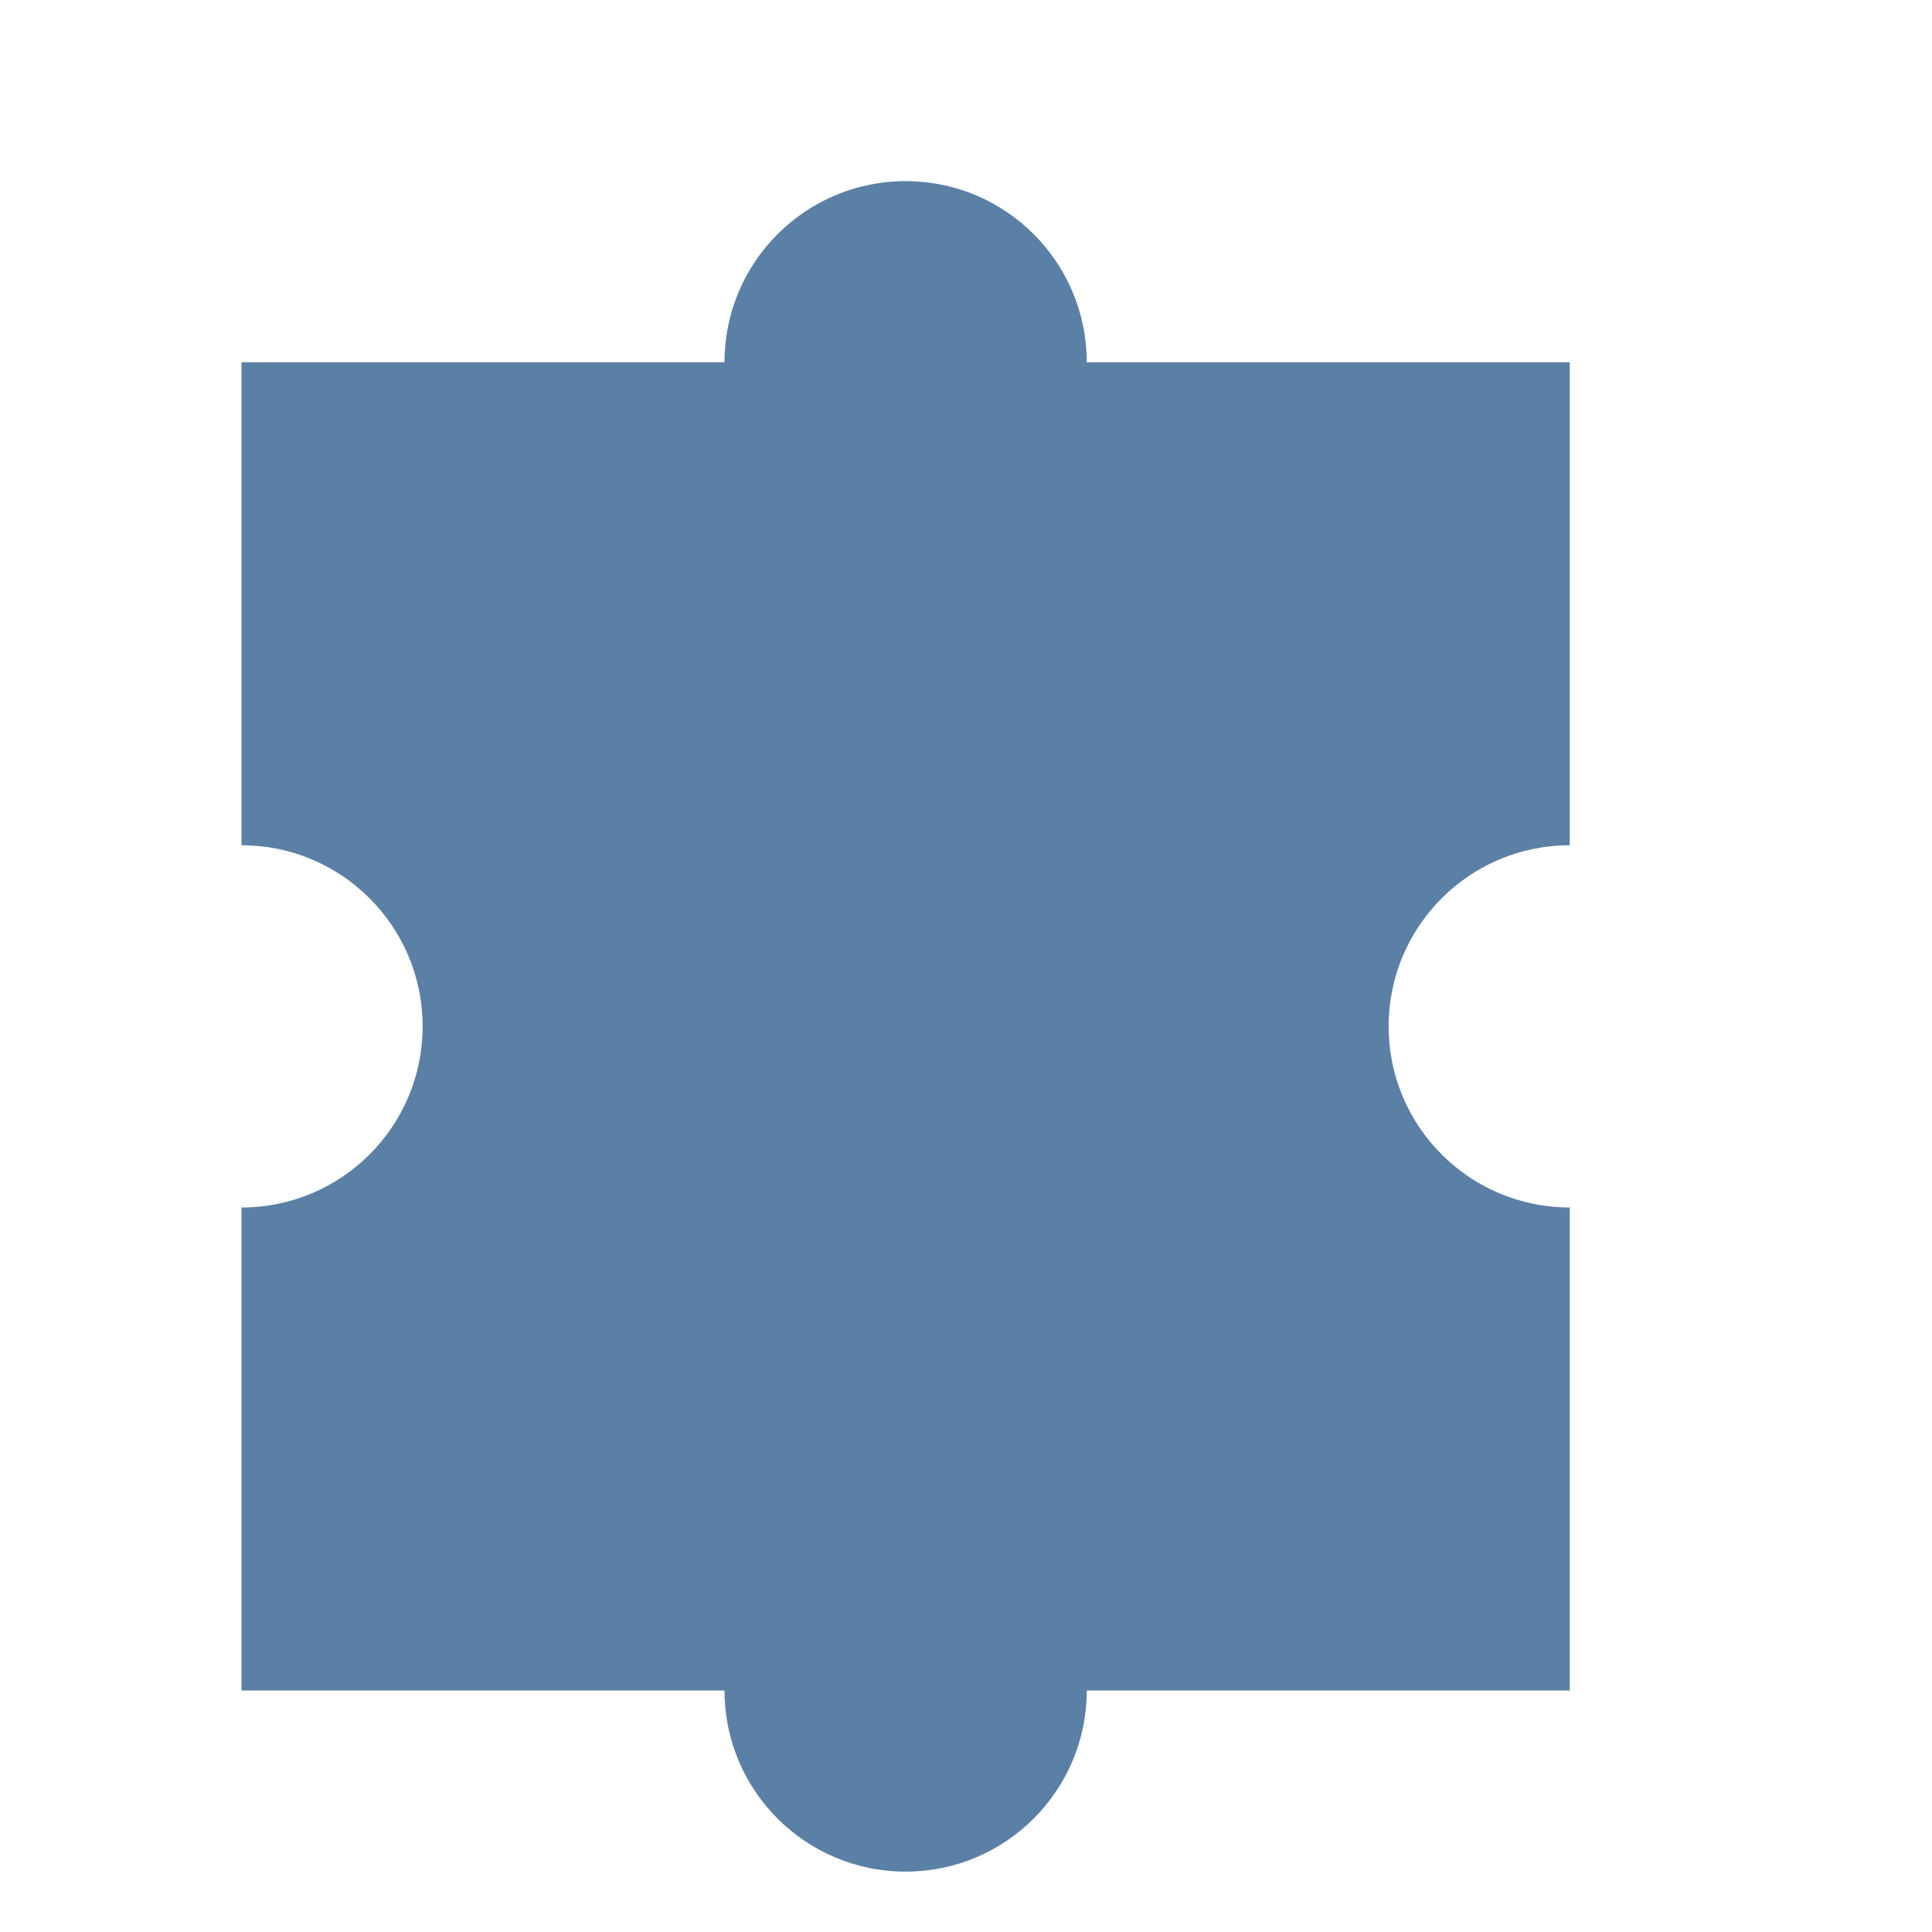
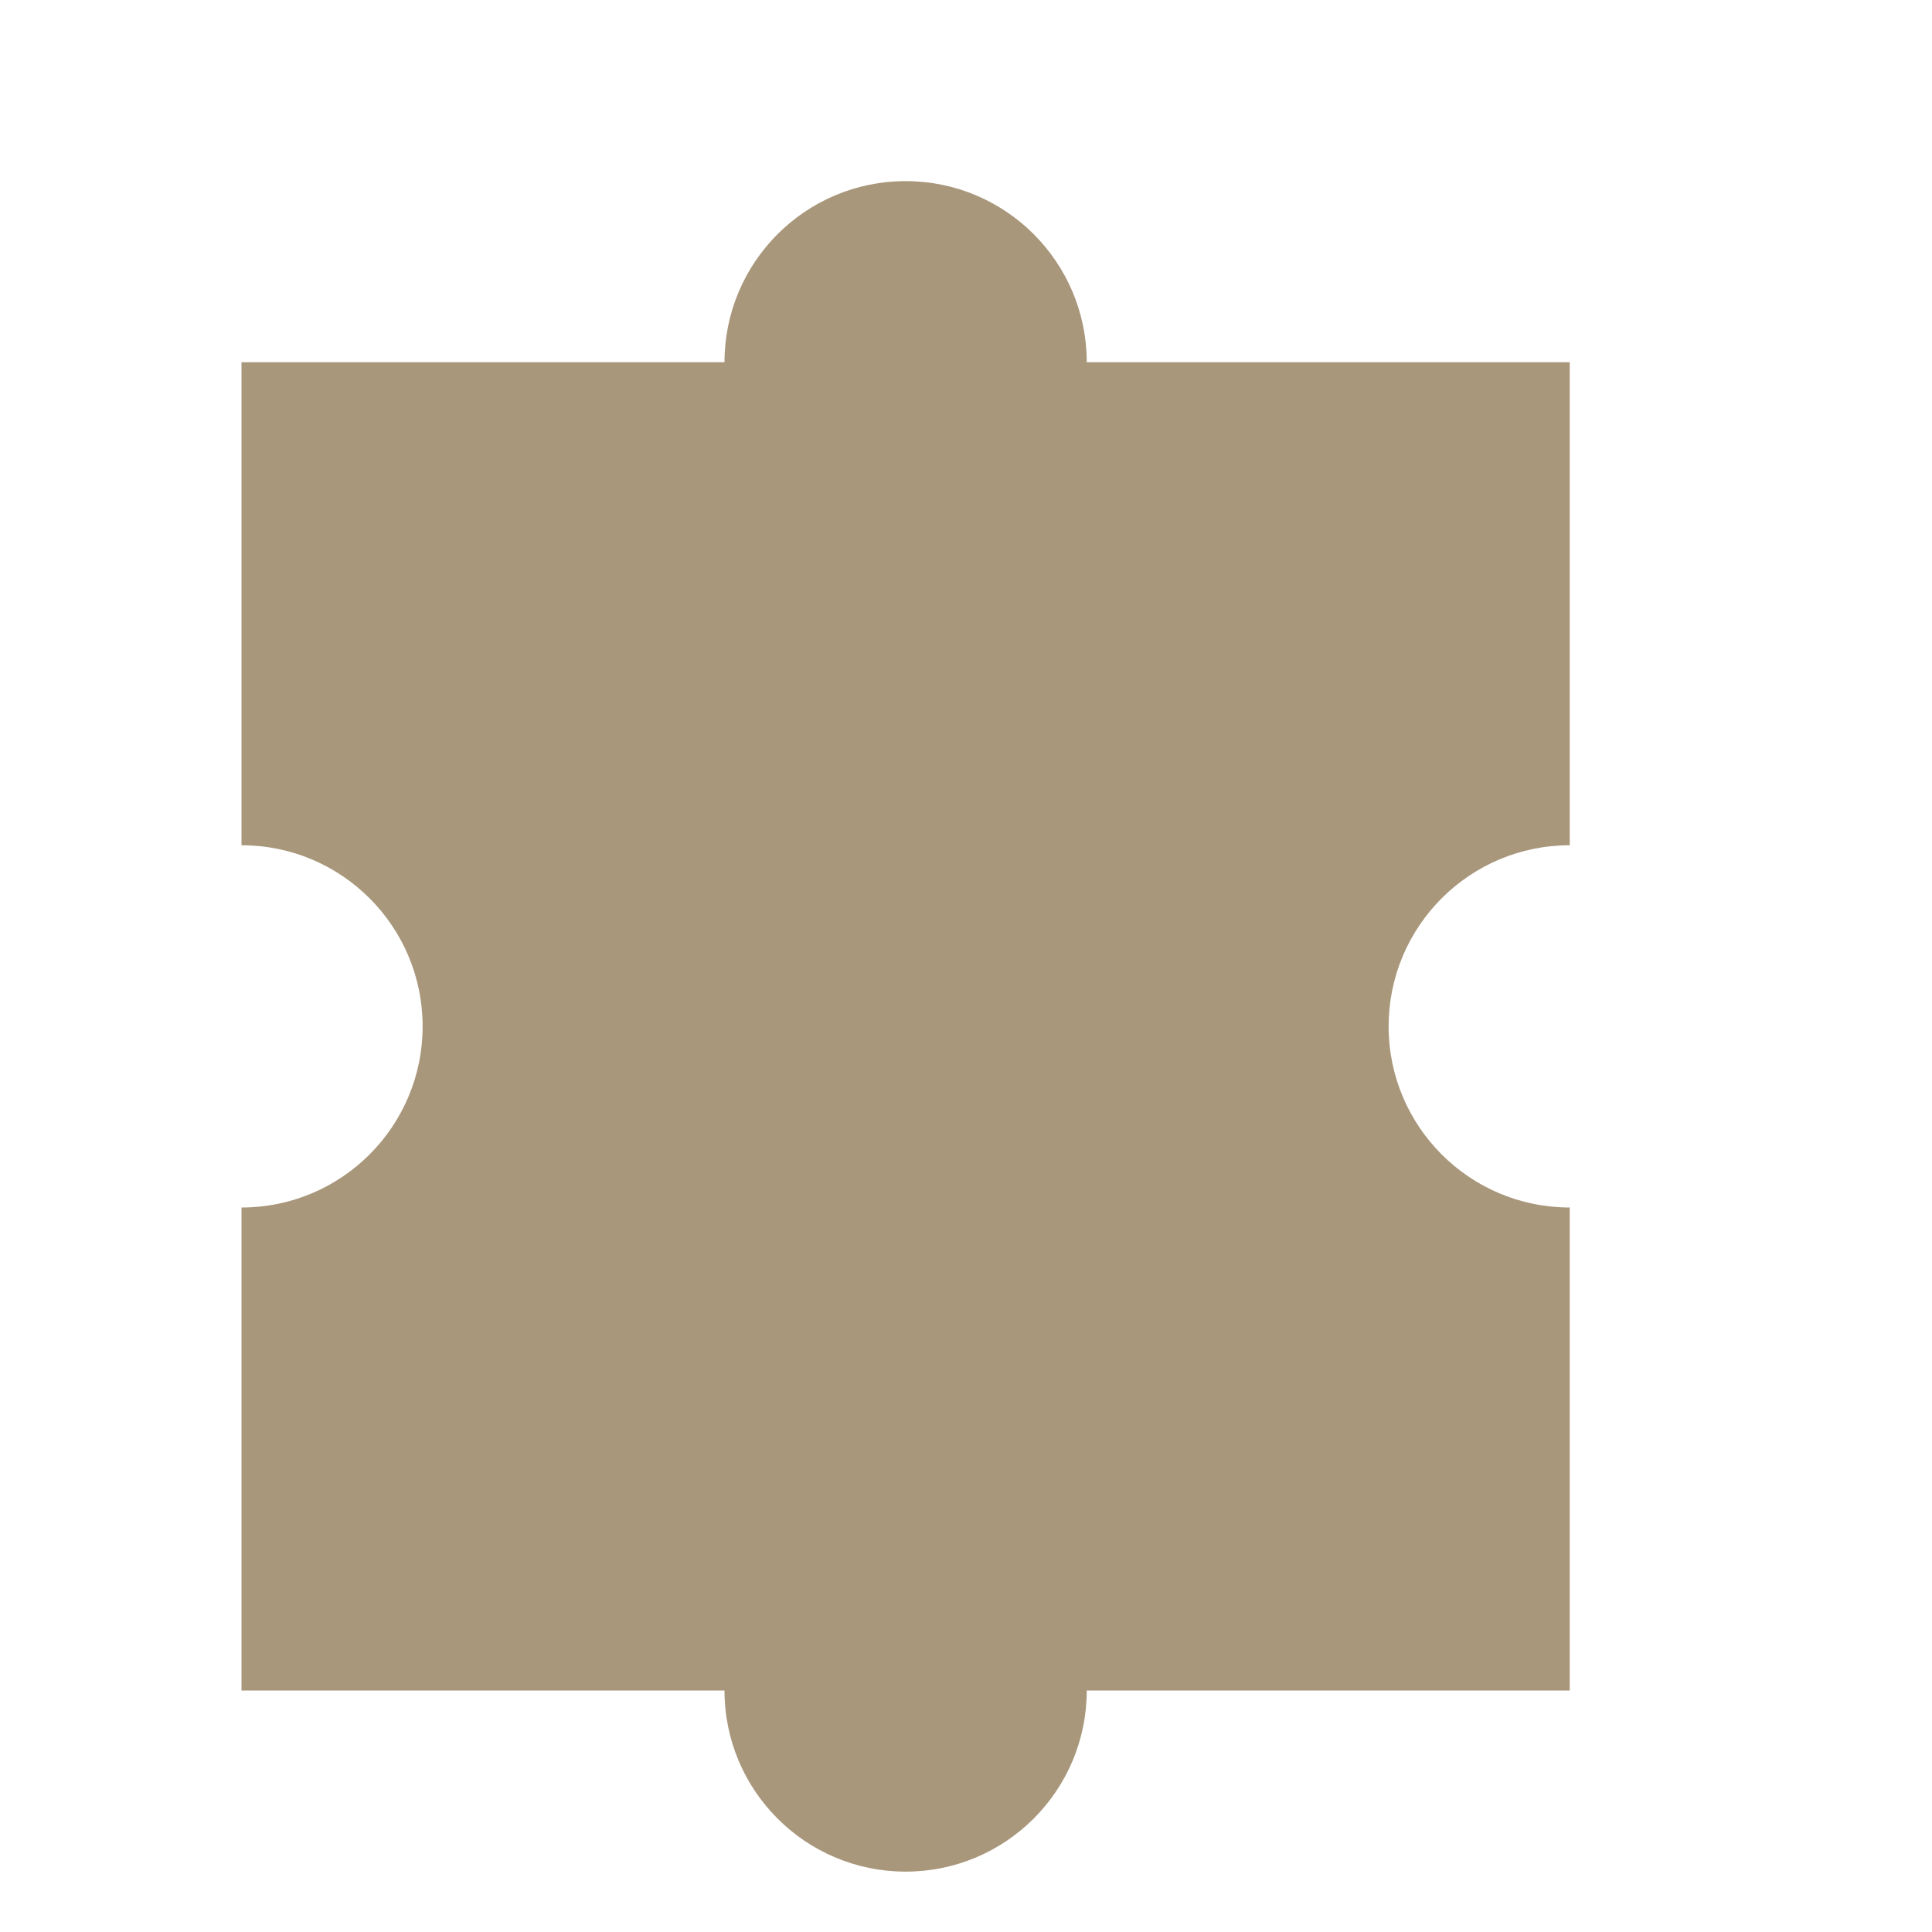
<svg xmlns="http://www.w3.org/2000/svg" viewBox="0 0 16 16" width="16" height="16">
-   <path fill="#5b80a5" d="M2 3h4a1.5 1.5 0 0 1 3 0h4v4a1.5 1.5 0 0 0 0 3v4H9a1.5 1.5 0 0 1-3 0H2v-4a1.5 1.5 0 0 0 0-3z" />
+   <path fill="#a8977b" d="M2 3h4a1.5 1.5 0 0 1 3 0h4v4a1.5 1.5 0 0 0 0 3v4H9a1.5 1.5 0 0 1-3 0H2v-4a1.5 1.5 0 0 0 0-3z" />
</svg>
